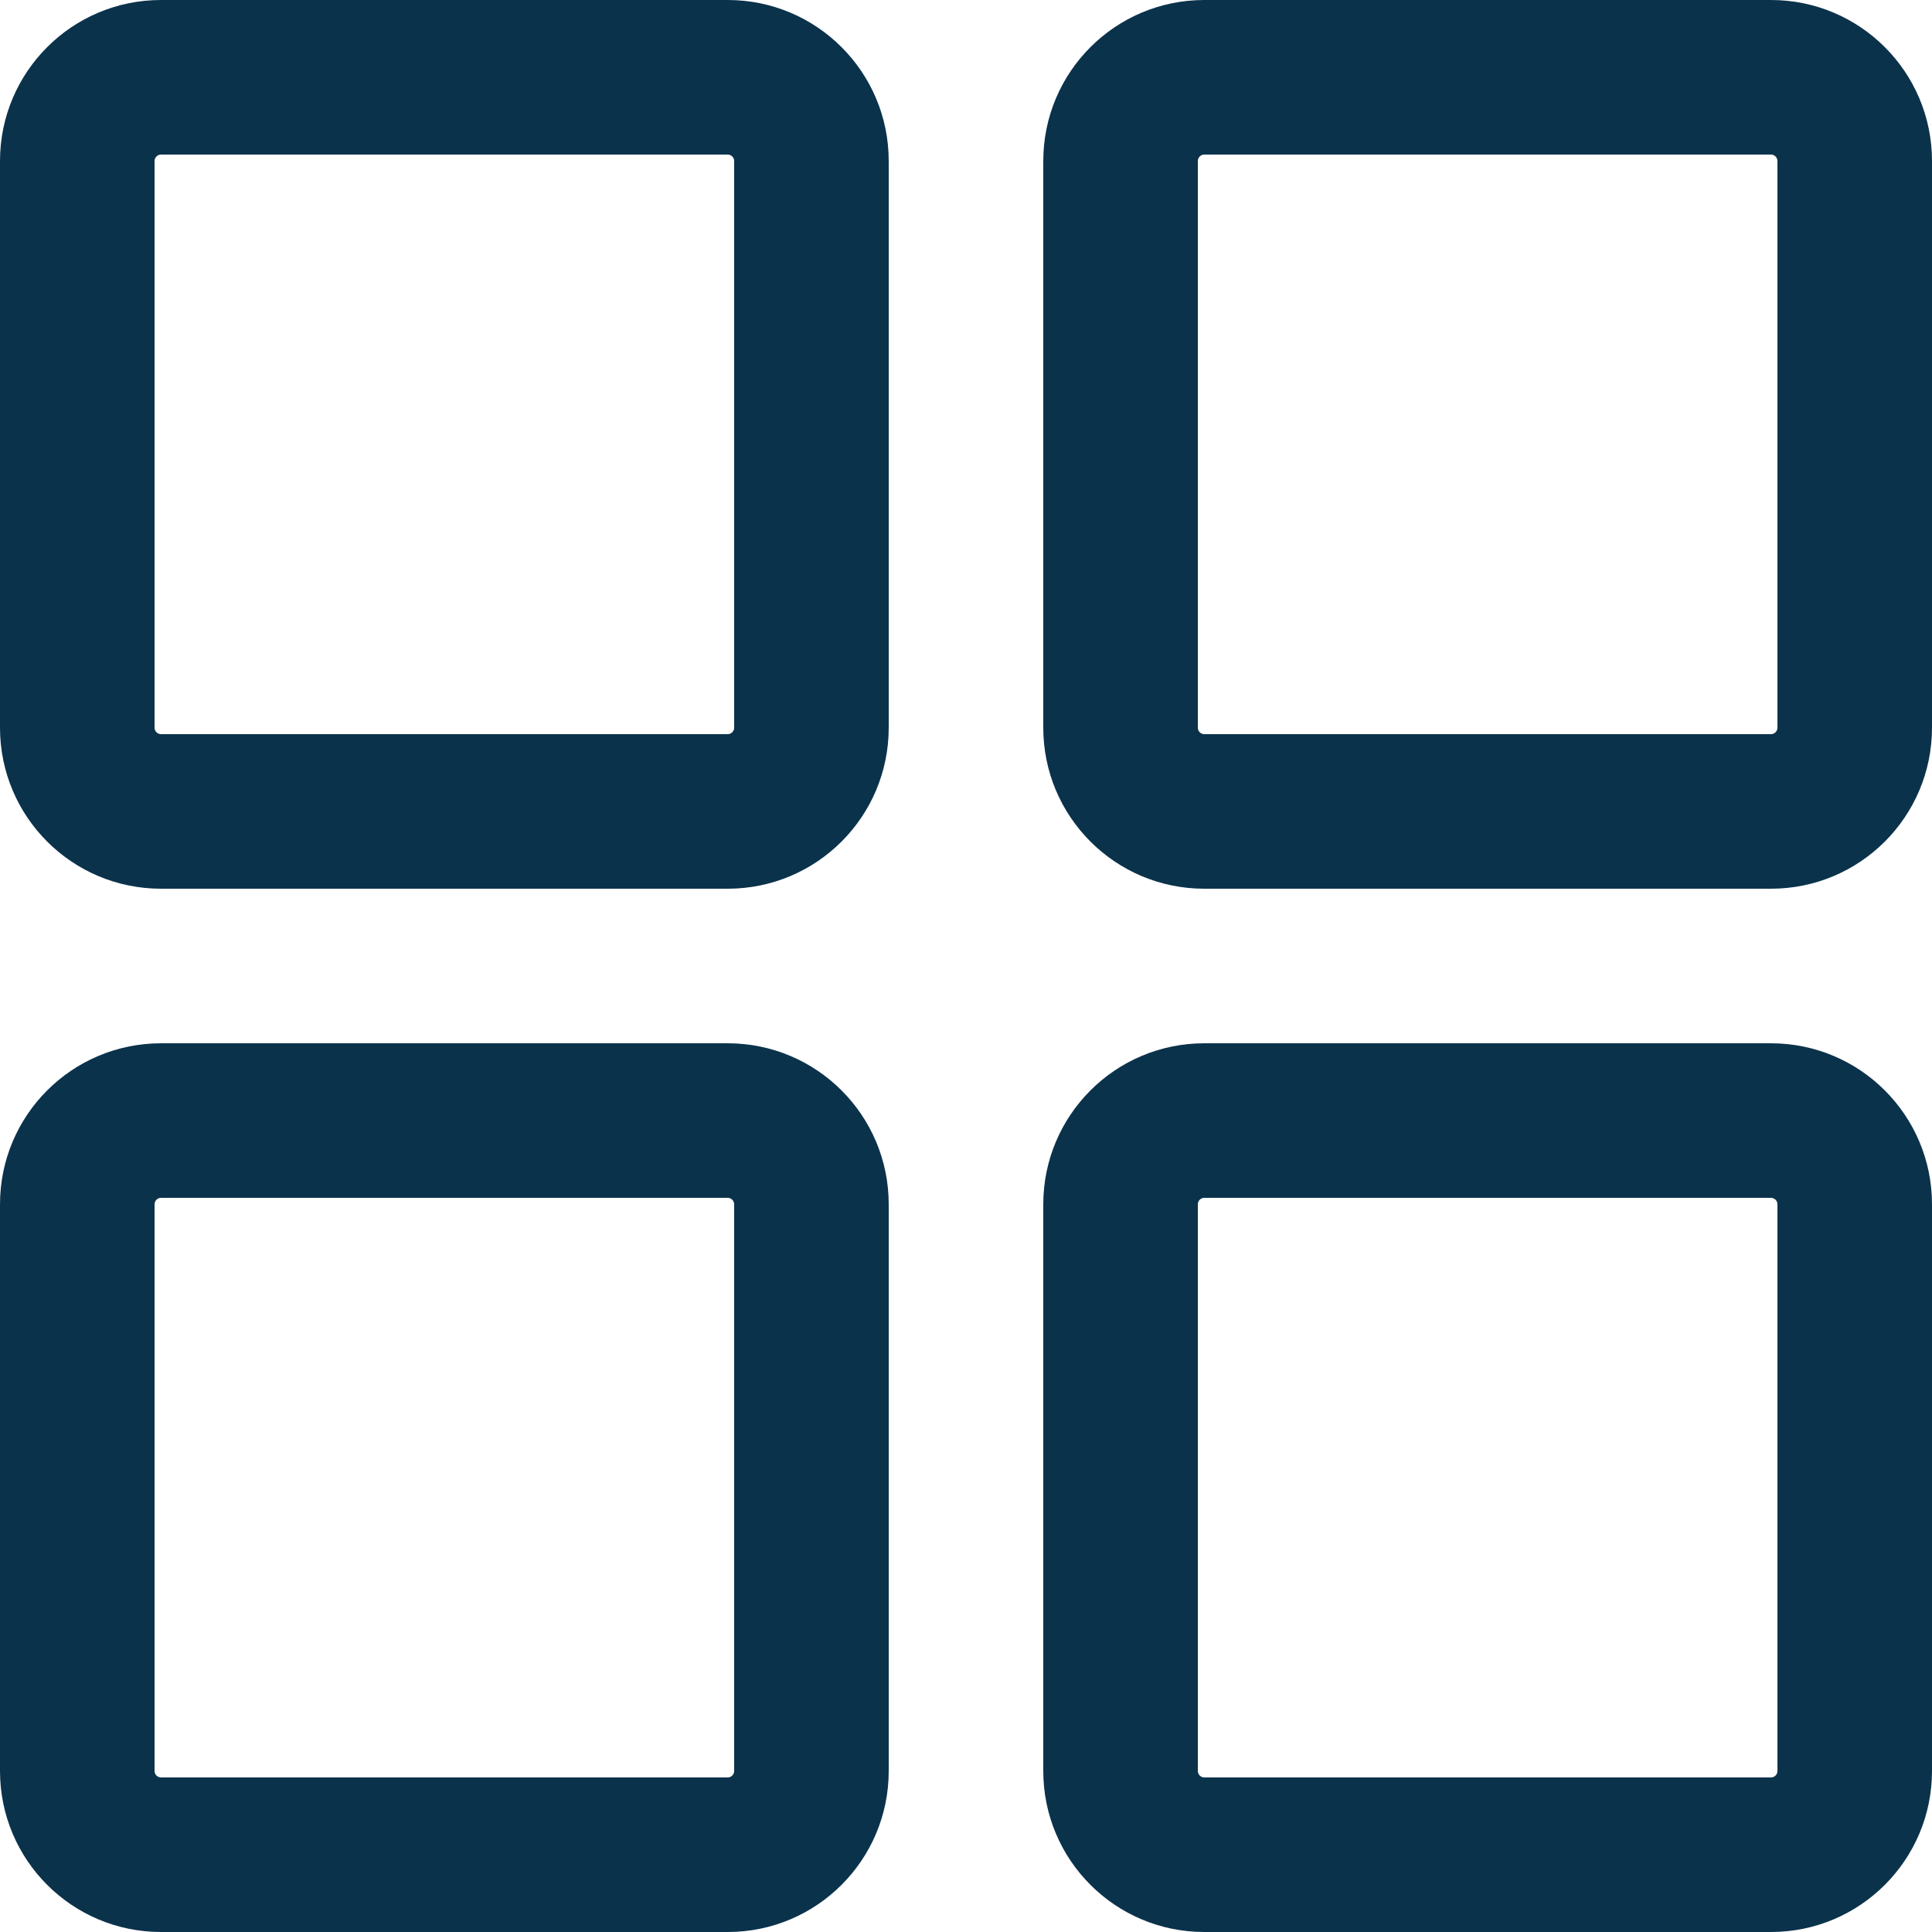
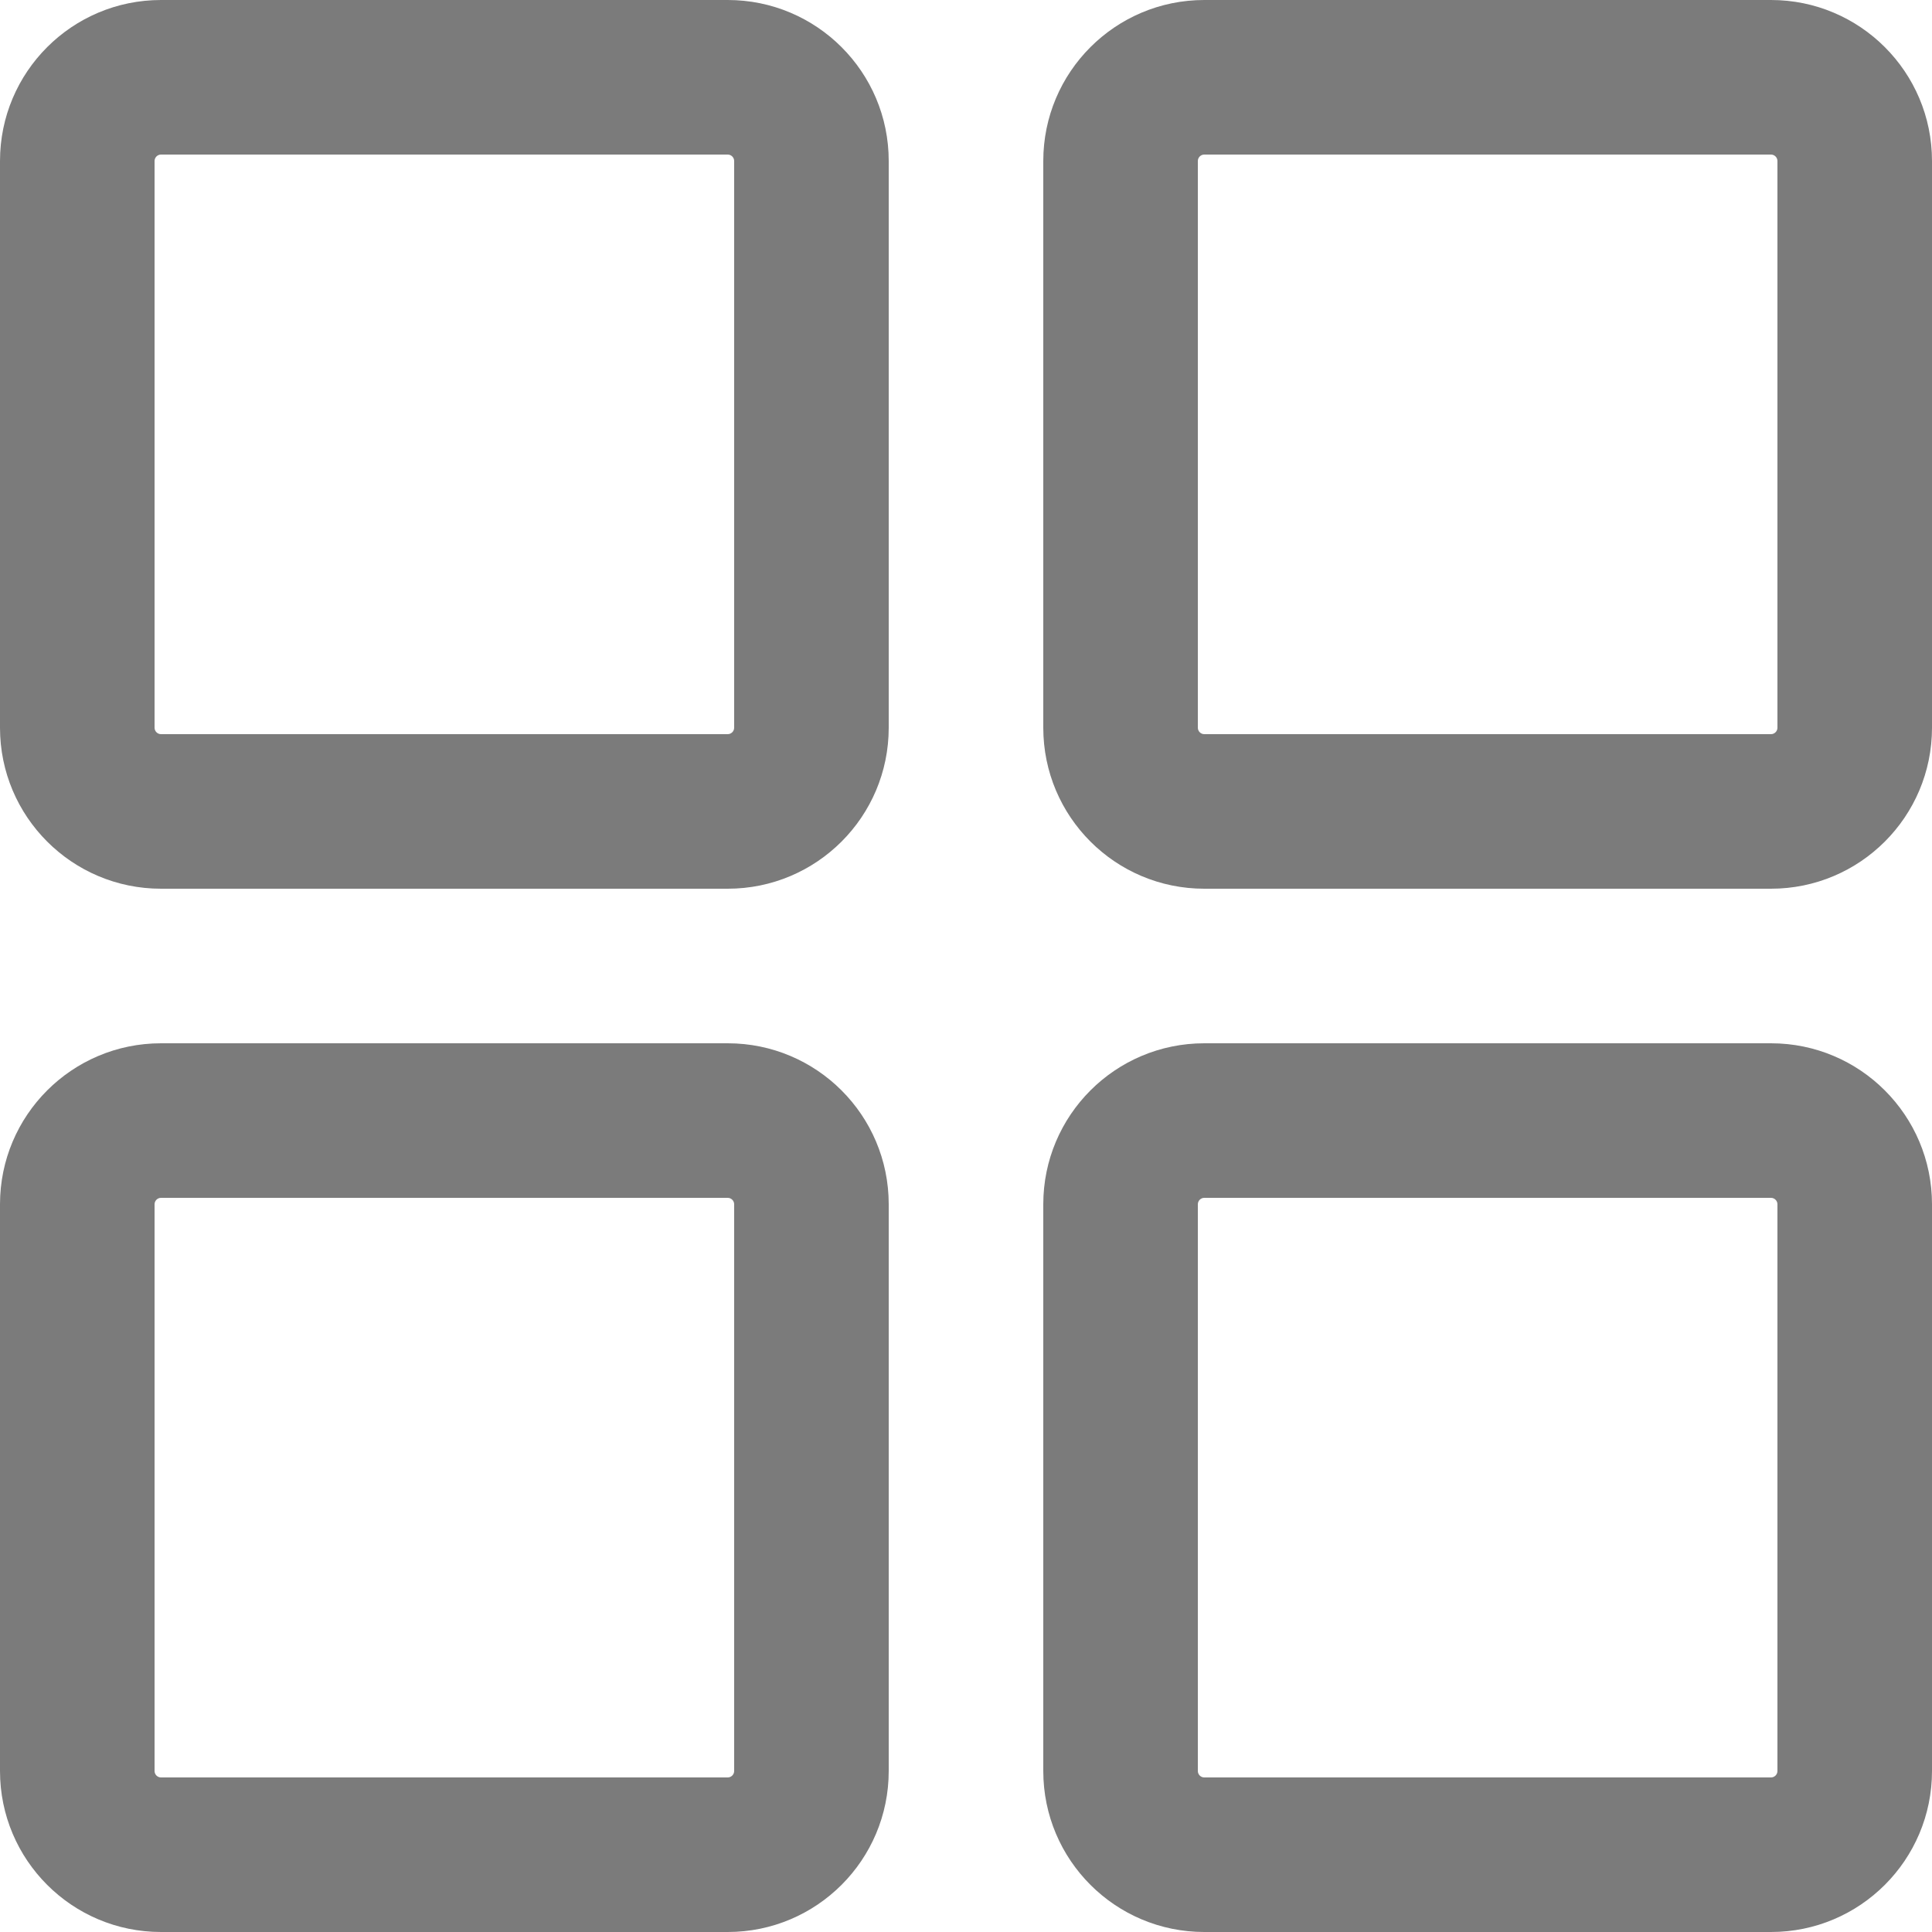
<svg xmlns="http://www.w3.org/2000/svg" width="50px" height="50px" viewBox="0 0 50 50" version="1.1">
-   <defs />
  <g id="Case-Studies" stroke="none" stroke-width="1" fill="none" fill-rule="evenodd">
-     <g id="Kohab" transform="translate(-640, -3011)" fill="#0B324B" fill-rule="nonzero">
-       <g id="Group-3" transform="translate(640, 3011)">
-         <path d="M4.167,4 C4.075,4 4,4.075 4,4.167 L4,18.833 C4,18.925 4.075,19 4.167,19 L18.833,19 C18.925,19 19,18.925 19,18.833 L19,4.167 C19,4.075 18.925,4 18.833,4 L4.167,4 Z M4.167,0 L18.833,0 C21.135,-2.46658525e-15 23,1.865 23,4.167 L23,18.833 C23,21.135 21.135,23 18.833,23 L4.167,23 C1.865,23 2.81814063e-16,21.135 0,18.833 L0,4.167 C-2.81814063e-16,1.865 1.865,4.22721094e-16 4.167,0 Z M4.167,31 C4.075,31 4,31.075 4,31.167 L4,45.833 C4,45.925 4.075,46 4.167,46 L18.833,46 C18.925,46 19,45.925 19,45.833 L19,31.167 C19,31.075 18.925,31 18.833,31 L4.167,31 Z M4.167,27 L18.833,27 C21.135,27 23,28.865 23,31.167 L23,45.833 C23,48.135 21.135,50 18.833,50 L4.167,50 C1.865,50 2.81814063e-16,48.135 0,45.833 L0,31.167 C-2.81814063e-16,28.865 1.865,27 4.167,27 Z M31.167,4 C31.075,4 31,4.075 31,4.167 L31,18.833 C31,18.925 31.075,19 31.167,19 L45.833,19 C45.925,19 46,18.925 46,18.833 L46,4.167 C46,4.075 45.925,4 45.833,4 L31.167,4 Z M31.167,0 L45.833,0 C48.135,-2.46658525e-15 50,1.865 50,4.167 L50,18.833 C50,21.135 48.135,23 45.833,23 L31.167,23 C28.865,23 27,21.135 27,18.833 L27,4.167 C27,1.865 28.865,4.22721094e-16 31.167,0 Z M31.167,31 C31.075,31 31,31.075 31,31.167 L31,45.833 C31,45.925 31.075,46 31.167,46 L45.833,46 C45.925,46 46,45.925 46,45.833 L46,31.167 C46,31.075 45.925,31 45.833,31 L31.167,31 Z M31.167,27 L45.833,27 C48.135,27 50,28.865 50,31.167 L50,45.833 C50,48.135 48.135,50 45.833,50 L31.167,50 C28.865,50 27,48.135 27,45.833 L27,31.167 C27,28.865 28.865,27 31.167,27 Z" id="icon-boards" />
-       </g>
-     </g>
+     <path d="M4.167,4 C4.075,4 4,4.075 4,4.167 L4,18.833 C4,18.925 4.075,19 4.167,19 L18.833,19 C18.925,19 19,18.925 19,18.833 L19,4.167 C19,4.075 18.925,4 18.833,4 L4.167,4 Z M4.167,0 L18.833,0 C21.135,0 23,1.865 23,4.167 L23,18.833 C23,21.135 21.135,23 18.833,23 L4.167,23 C1.865,23 0,21.135 0,18.833 L0,4.167 C0,1.865 1.865,0 4.167,0 Z M4.167,31 C4.075,31 4,31.075 4,31.167 L4,45.833 C4,45.925 4.075,46 4.167,46 L18.833,46 C18.925,46 19,45.925 19,45.833 L19,31.167 C19,31.075 18.925,31 18.833,31 L4.167,31 Z M4.167,27 L18.833,27 C21.135,27 23,28.865 23,31.167 L23,45.833 C23,48.135 21.135,50 18.833,50 L4.167,50 C1.865,50 0,48.135 0,45.833 L0,31.167 C0,28.865 1.865,27 4.167,27 Z M31.167,4 C31.075,4 31,4.075 31,4.167 L31,18.833 C31,18.925 31.075,19 31.167,19 L45.833,19 C45.925,19 46,18.925 46,18.833 L46,4.167 C46,4.075 45.925,4 45.833,4 L31.167,4 Z M31.167,0 L45.833,0 C48.135,0 50,1.865 50,4.167 L50,18.833 C50,21.135 48.135,23 45.833,23 L31.167,23 C28.865,23 27,21.135 27,18.833 L27,4.167 C27,1.865 28.865,0 31.167,0 Z M31.167,31 C31.075,31 31,31.075 31,31.167 L31,45.833 C31,45.925 31.075,46 31.167,46 L45.833,46 C45.925,46 46,45.925 46,45.833 L46,31.167 C46,31.075 45.925,31 45.833,31 L31.167,31 Z M31.167,27 L45.833,27 C48.135,27 50,28.865 50,31.167 L50,45.833 C50,48.135 48.135,50 45.833,50 L31.167,50 C28.865,50 27,48.135 27,45.833 L27,31.167 C27,28.865 28.865,27 31.167,27 Z" id="icon-boards" fill="#7B7B7B" fill-rule="nonzero" />
  </g>
</svg>
